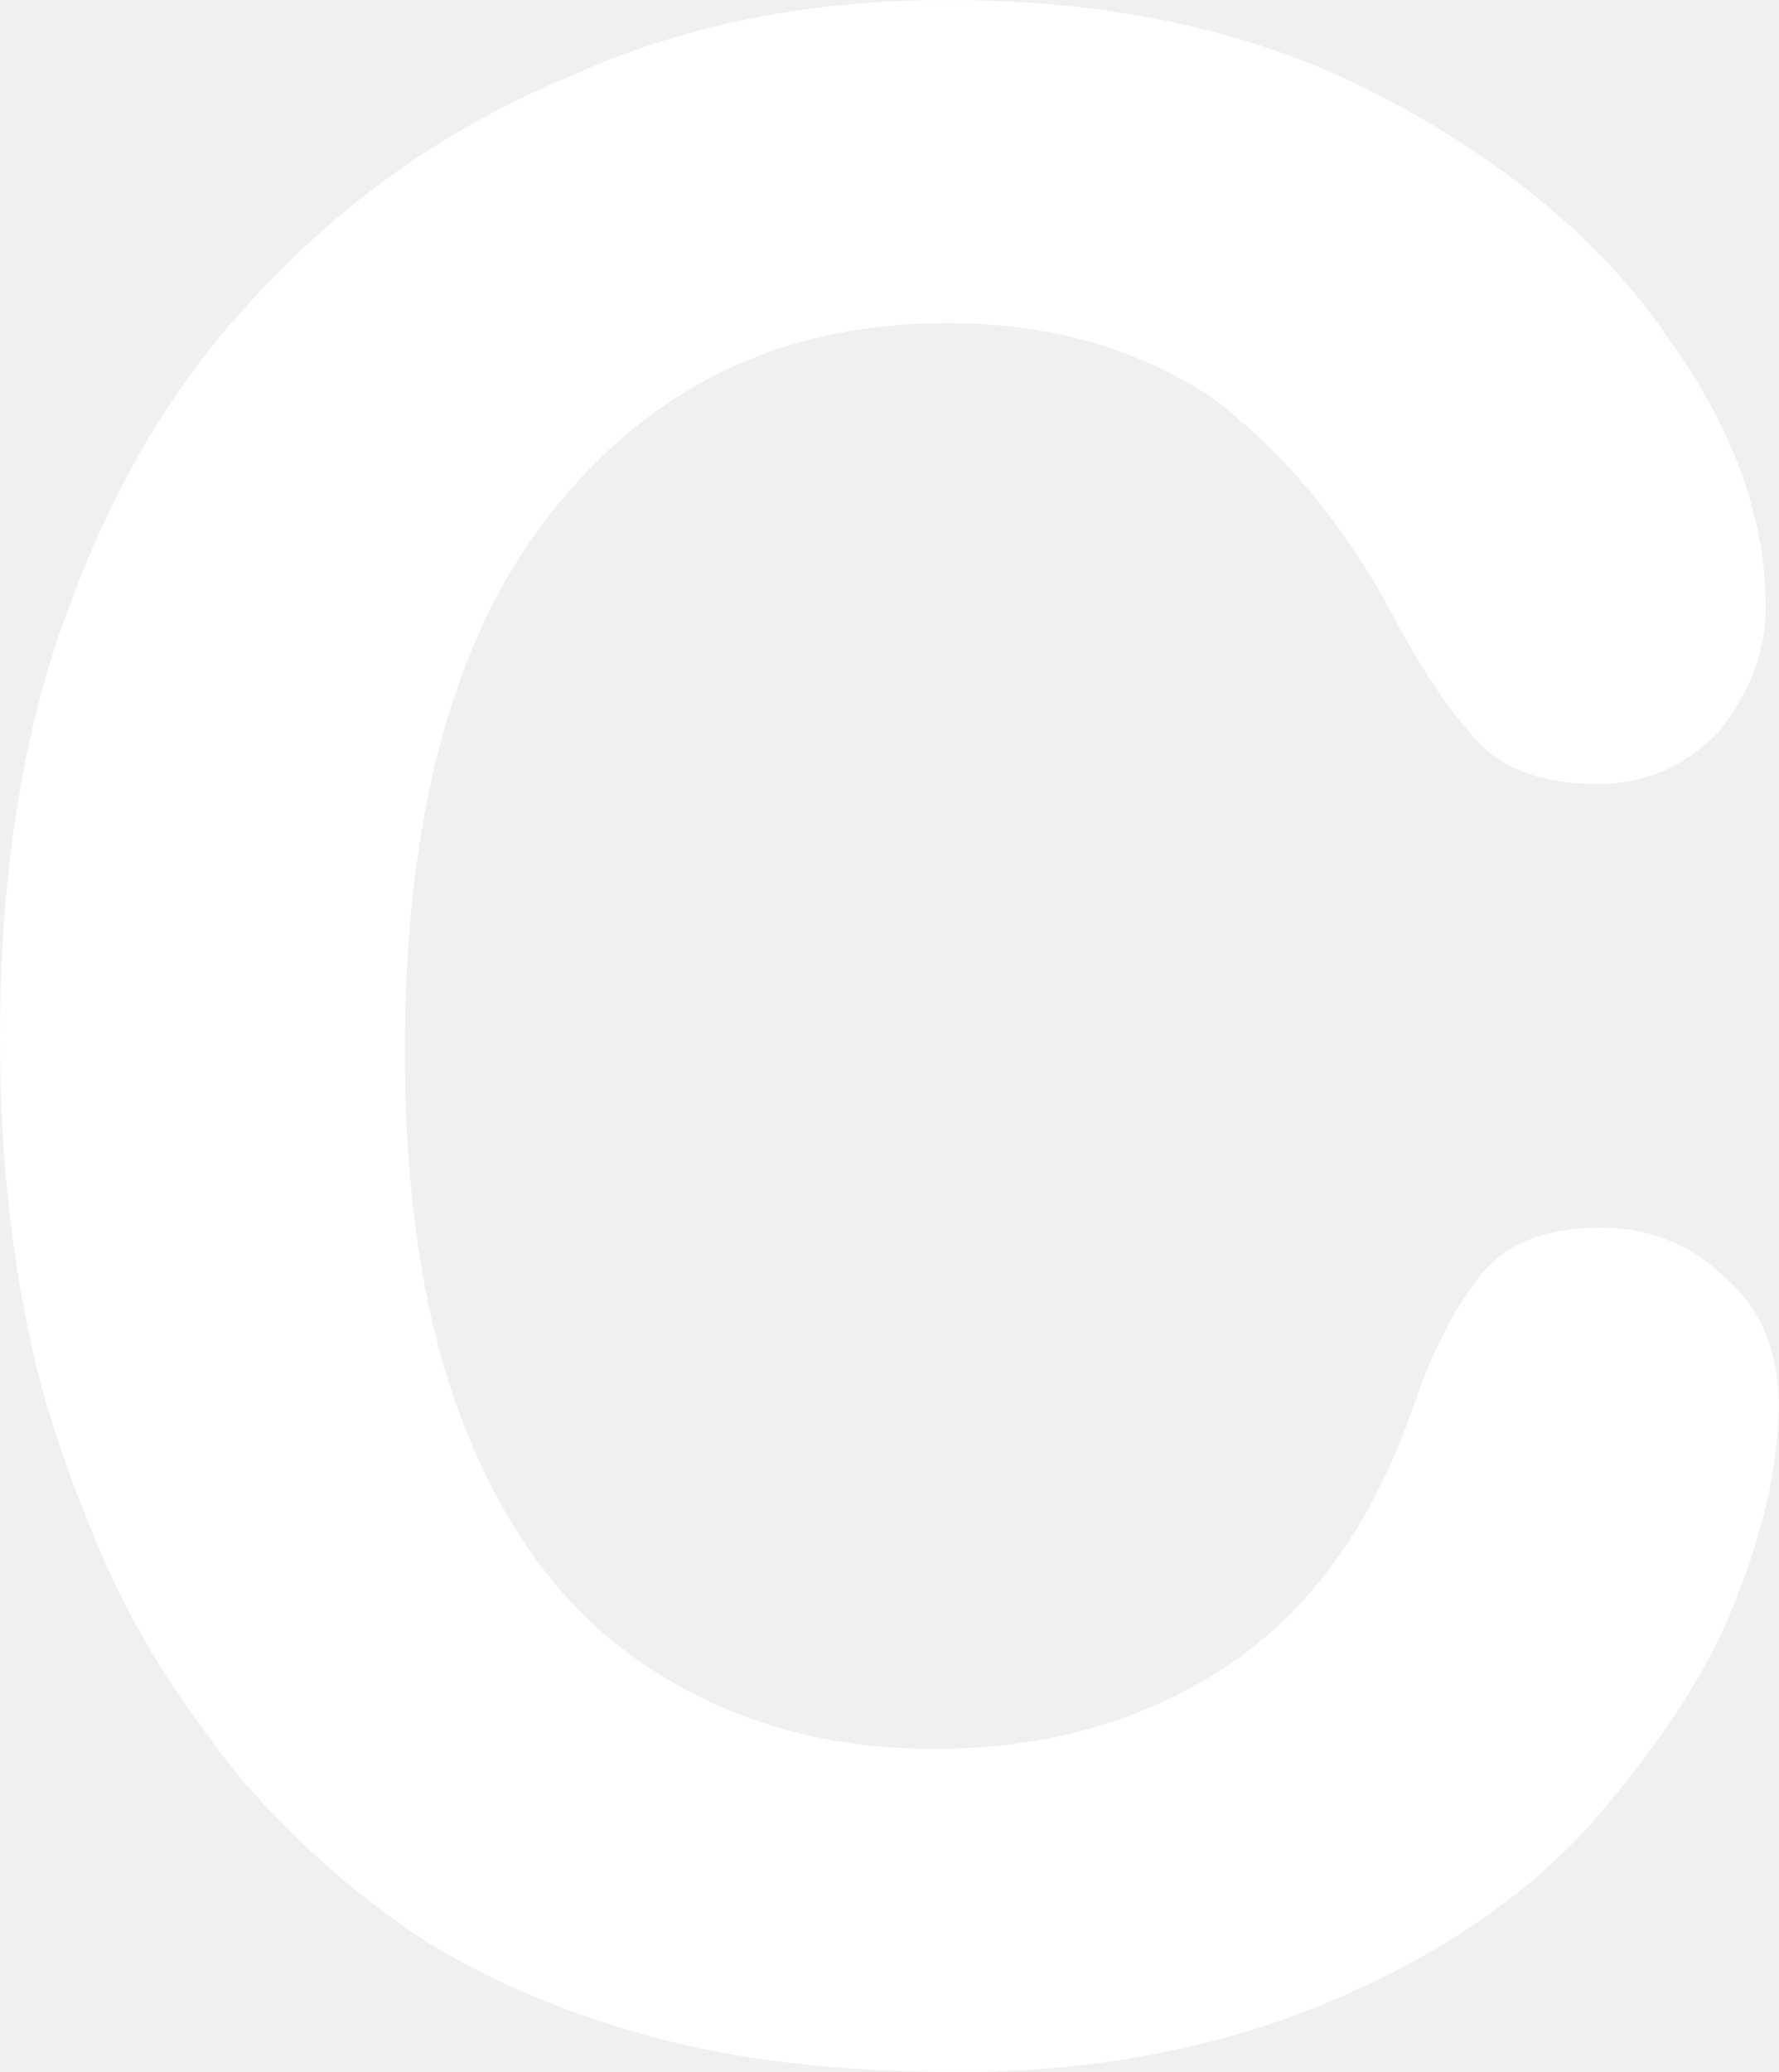
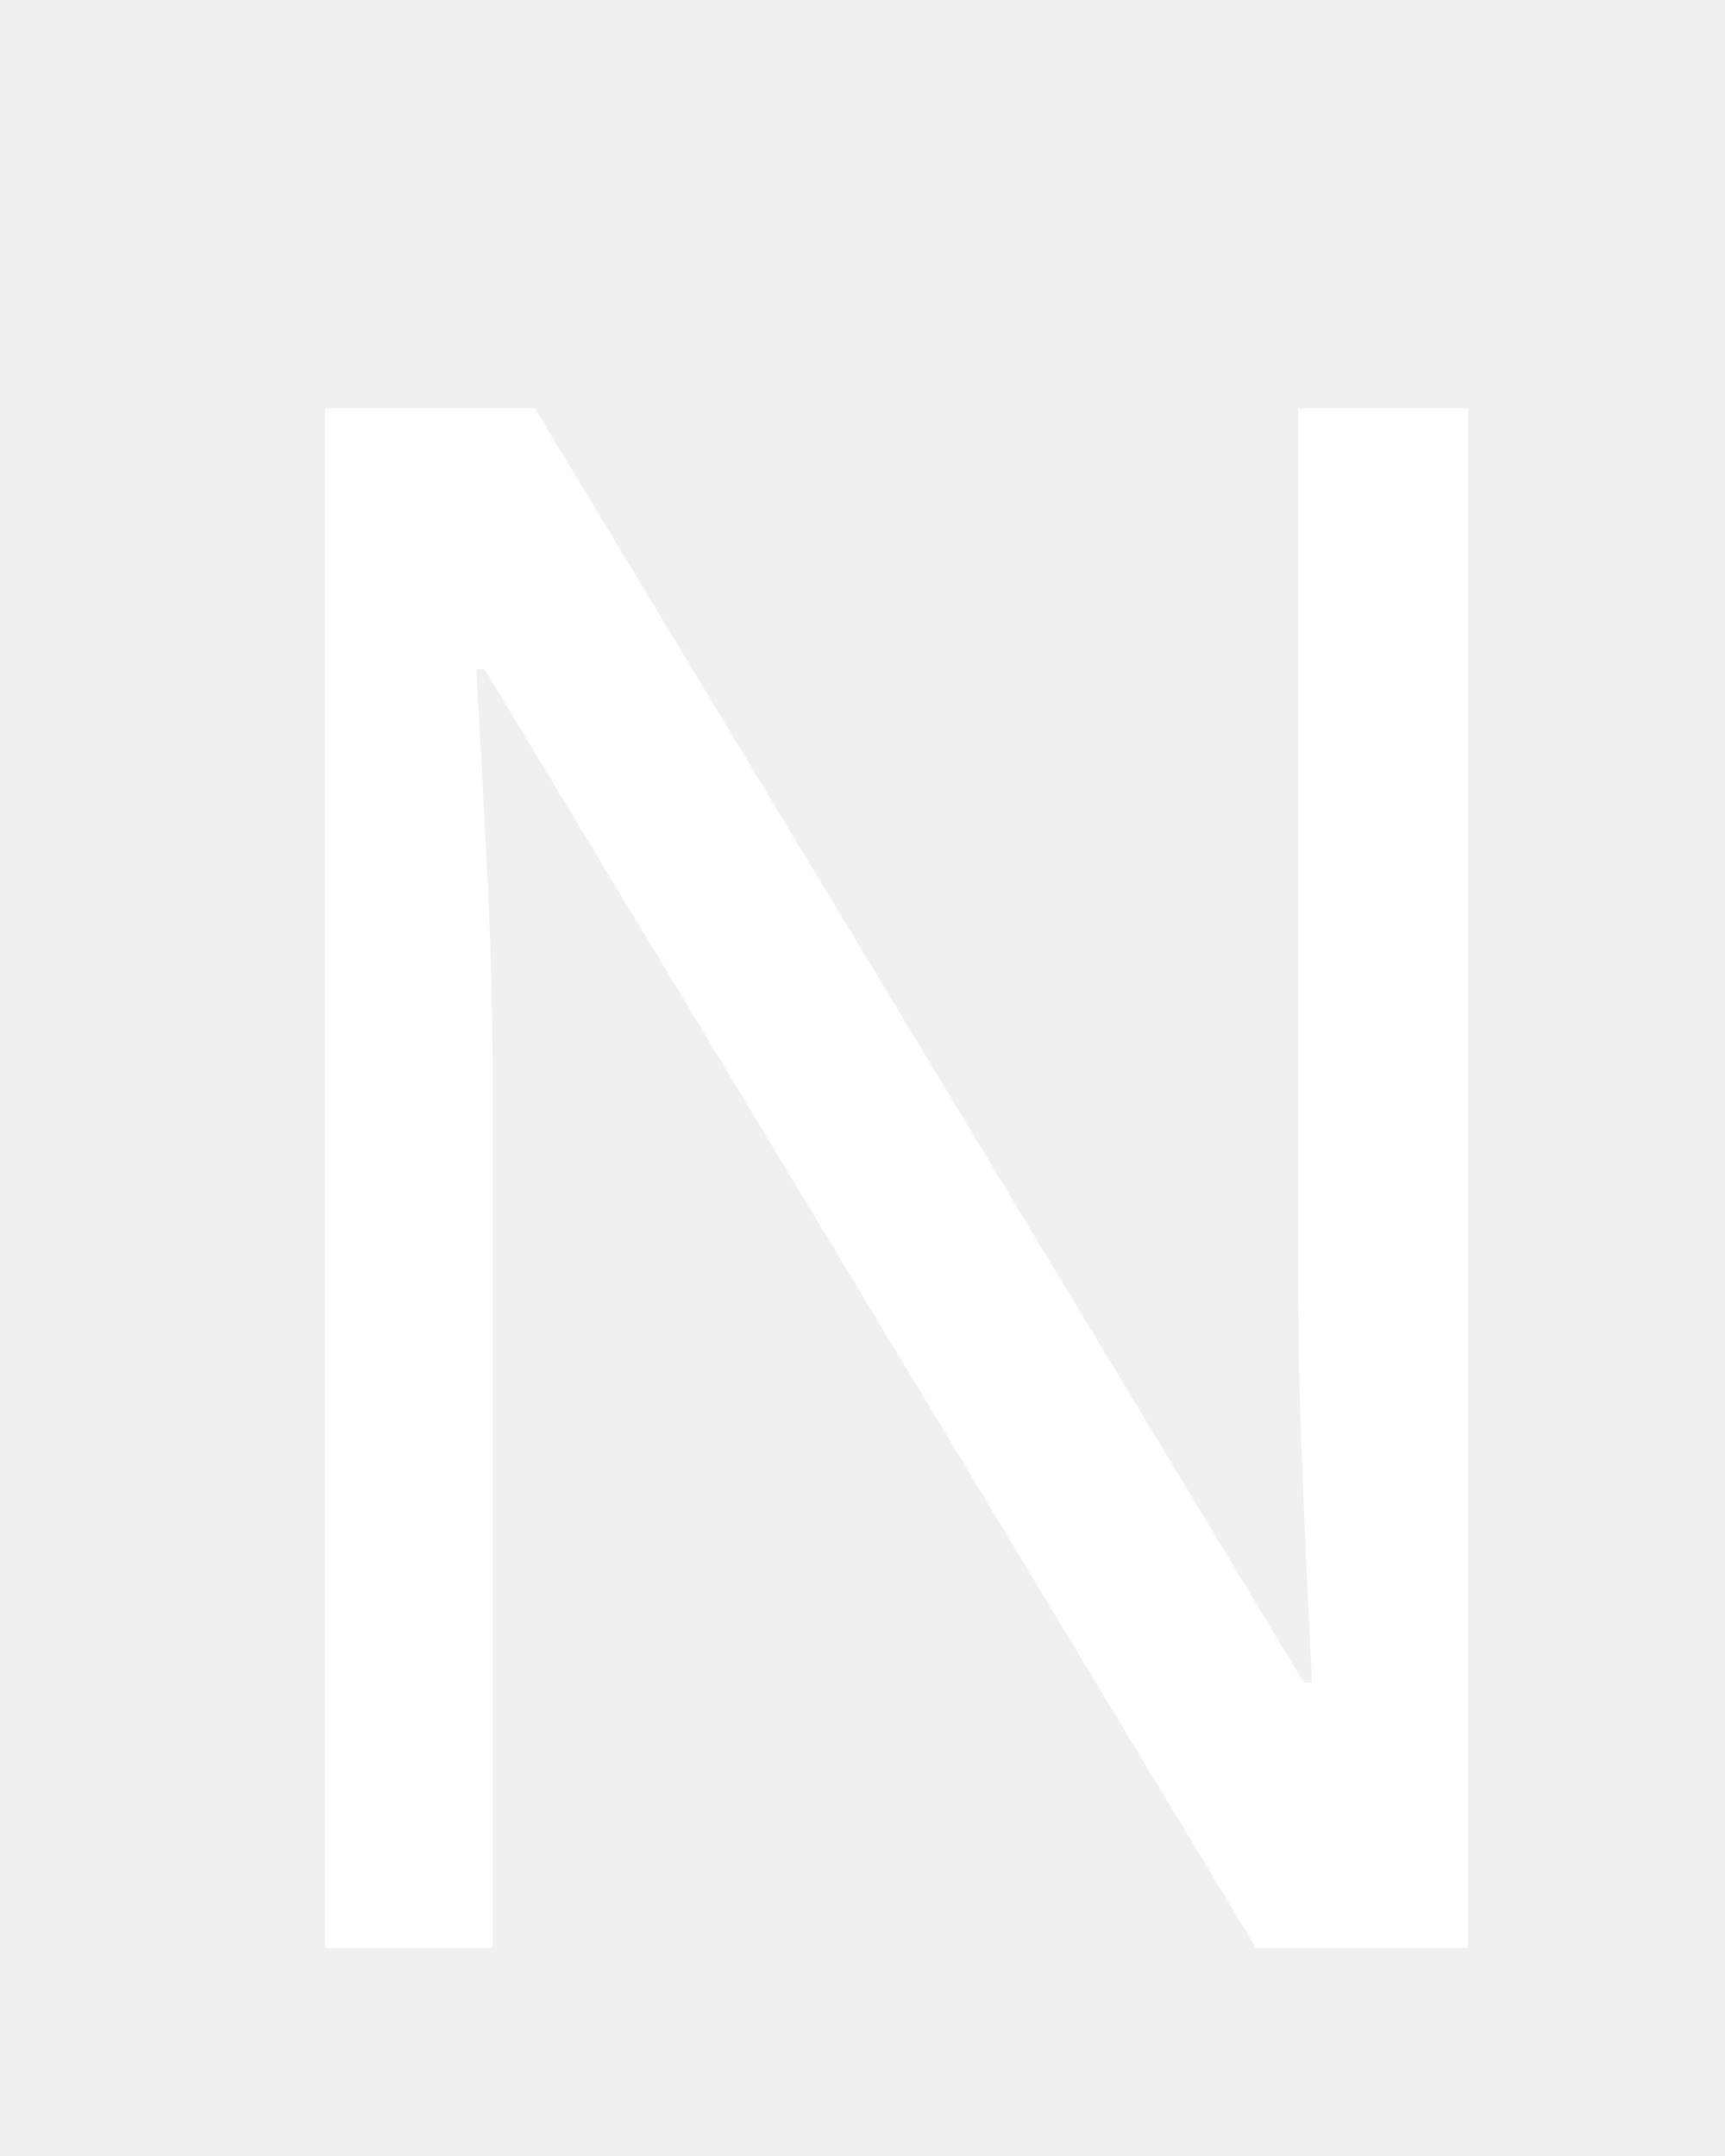
- <svg xmlns="http://www.w3.org/2000/svg" version="1.1" id="Layer_1" x="0px" y="0px" viewBox="0 0 41.3 48.1" style="enable-background:new 0 0 41.3 48.1;" xml:space="preserve">
+ <svg xmlns="http://www.w3.org/2000/svg" version="1.1" id="Layer_1" x="0px" y="0px" viewBox="0 0 40 50" style="enable-background:new 0 0 40 50;" xml:space="preserve">
  <style type="text/css">
	.st0{fill:#FFFFFF;}
+     .st1{font-family:'AlfaSlabOne-Regular';}
+ 	.st2{font-size:50px;}
</style>
-   <path class="st0" d="M41.3,32.6c0,1.5-0.4,3.1-1.1,4.8c-0.7,1.7-1.9,3.4-3.4,5.1c-1.6,1.7-3.6,3-6,4s-5.3,1.6-8.5,1.6  c-2.4,0-4.7-0.2-6.7-0.7s-3.8-1.2-5.5-2.2c-1.6-1-3.1-2.3-4.5-3.9c-1.2-1.5-2.3-3.1-3.1-4.9S1,32.7,0.6,30.6c-0.4-2-0.6-4.2-0.6-6.5  c0-3.7,0.5-7.1,1.6-10c1.1-3,2.6-5.5,4.7-7.6c2-2.1,4.4-3.7,7.1-4.8C16.1,0.5,19,0,22,0c3.8,0,7.1,0.7,10,2.2s5.2,3.4,6.7,5.6  c1.6,2.2,2.3,4.3,2.3,6.3c0,1.1-0.4,2-1.1,2.9c-0.8,0.8-1.7,1.2-2.8,1.2c-1.2,0-2.1-0.3-2.7-0.9c-0.6-0.6-1.3-1.6-2-2.9  c-1.2-2.3-2.7-4-4.3-5.2c-1.7-1.1-3.7-1.7-6.1-1.7c-3.9,0-6.9,1.5-9.2,4.4S9.4,19,9.4,24.4c0,3.6,0.5,6.6,1.5,9s2.4,4.2,4.3,5.4  c1.9,1.2,4,1.8,6.5,1.8c2.7,0,5-0.7,6.9-2s3.3-3.3,4.2-5.9c0.4-1.2,0.9-2.2,1.5-3s1.5-1.2,2.9-1.2c1.1,0,2.1,0.4,2.9,1.2  C40.9,30.4,41.3,31.4,41.3,32.6z" />
+   <text transform="matrix(0.9361 0 0 1 3 45.1738)" class="st0 st1 st2">N</text>
</svg>
